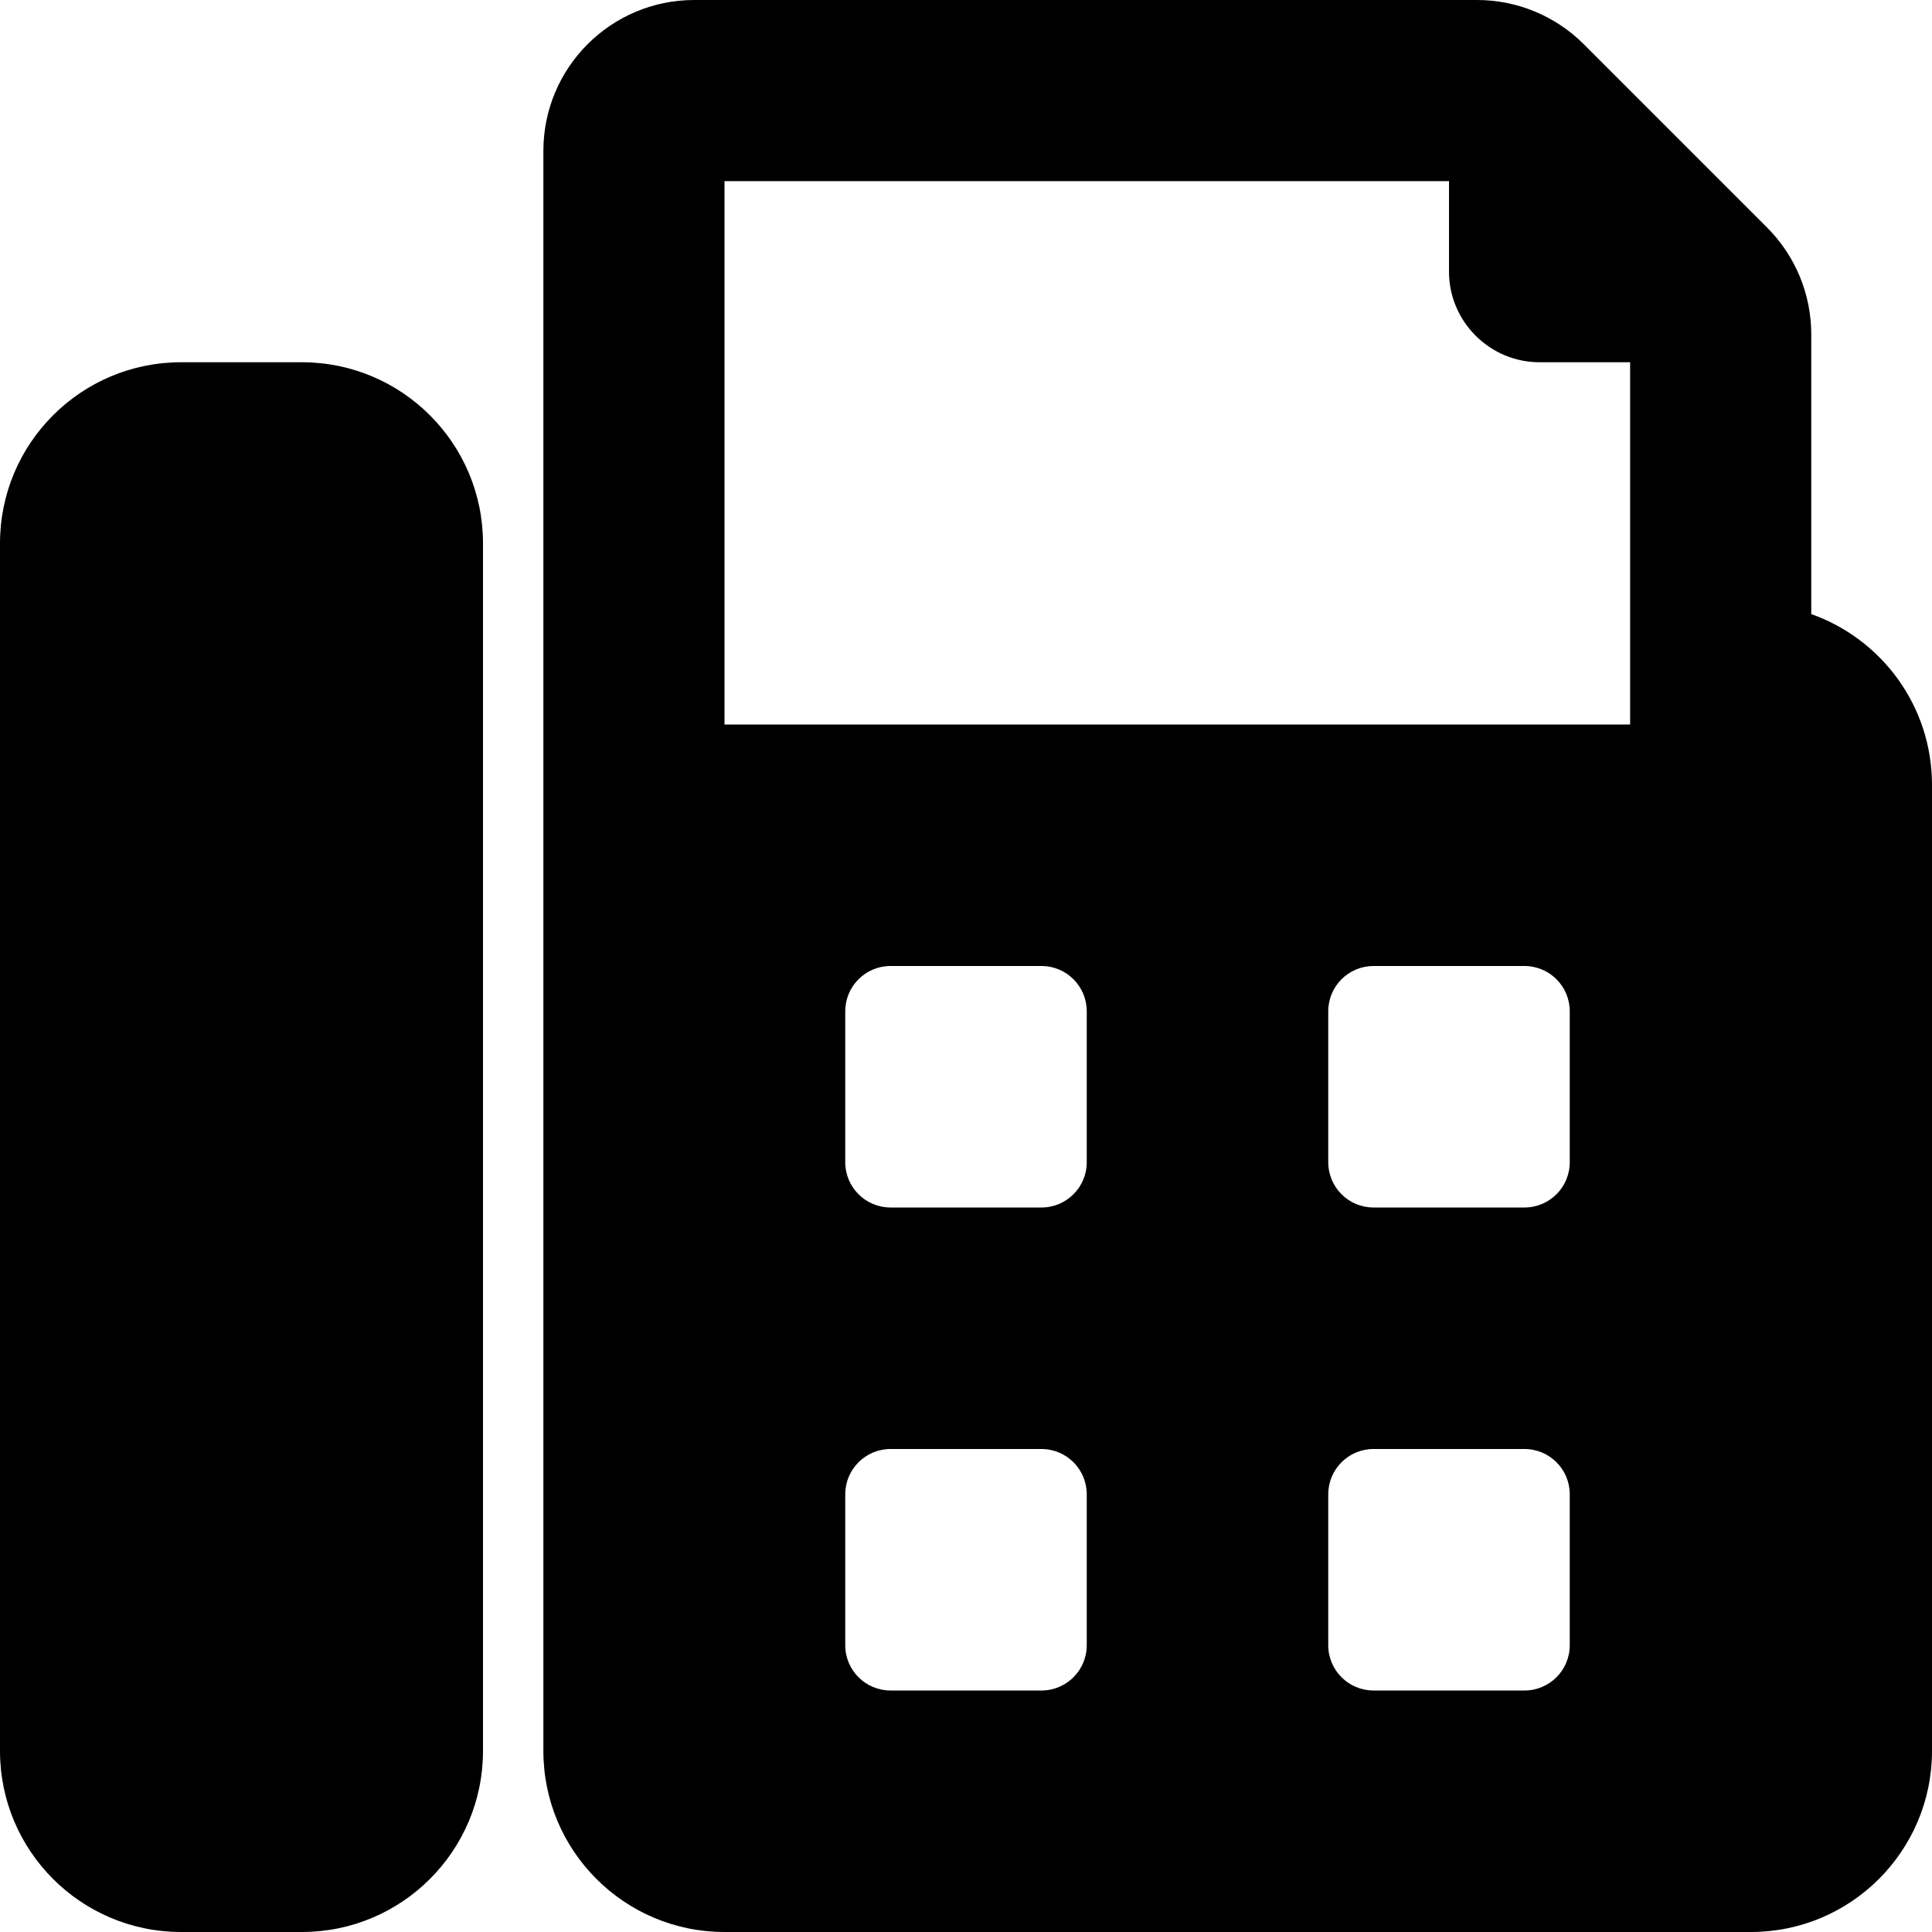
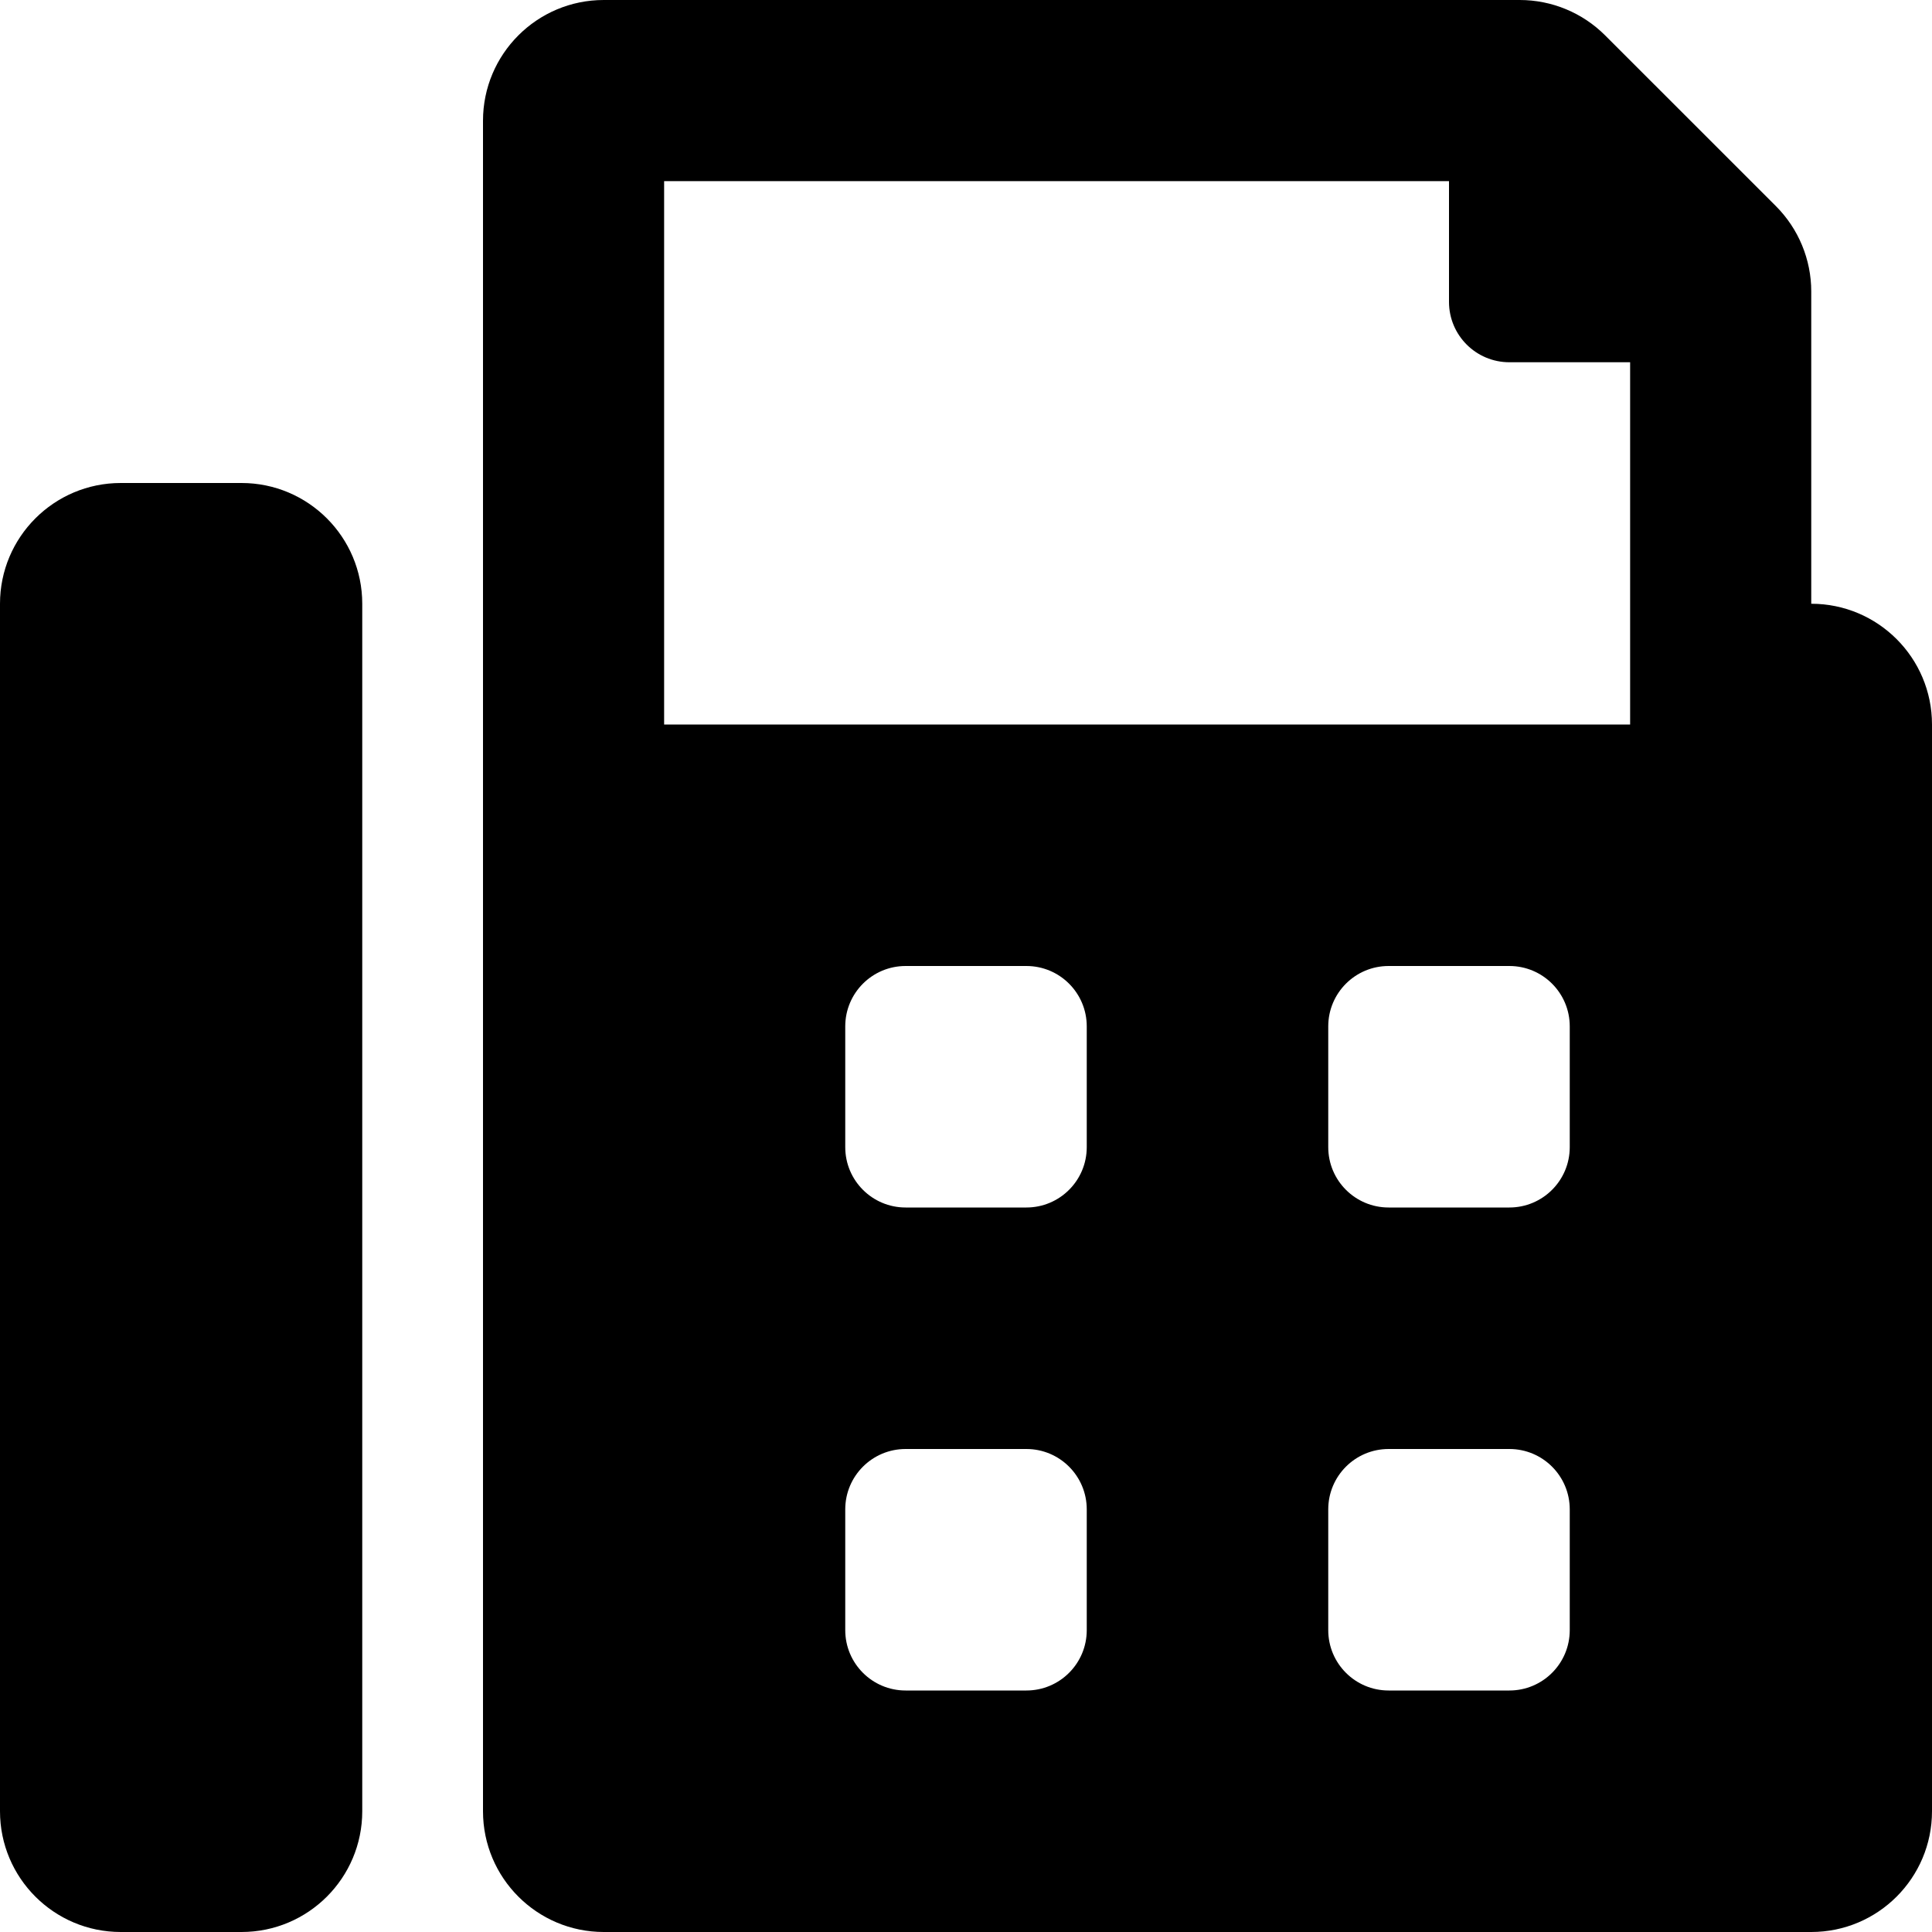
<svg xmlns="http://www.w3.org/2000/svg" viewBox="0 0 512 512">
-   <path d="M128 144v320c0 26.51-21.49 48-48 48H48c-26.51 0-48-21.49-48-48V144c0-26.51 21.49-48 48-48h32c26.51 0 48 21.49 48 48zm384 64v256c0 26.51-21.49 48-48 48H192c-26.51 0-48-21.49-48-48V40c0-22.091 17.909-40 40-40h207.432a39.996 39.996 0 0 1 28.284 11.716l48.569 48.569A39.999 39.999 0 0 1 480 88.568v74.174c18.641 6.591 32 24.36 32 45.258zm-320-16h240V96h-24c-13.203 0-24-10.797-24-24V48H192v144zm96 204c0-6.627-5.373-12-12-12h-40c-6.627 0-12 5.373-12 12v40c0 6.627 5.373 12 12 12h40c6.627 0 12-5.373 12-12v-40zm0-128c0-6.627-5.373-12-12-12h-40c-6.627 0-12 5.373-12 12v40c0 6.627 5.373 12 12 12h40c6.627 0 12-5.373 12-12v-40zm128 128c0-6.627-5.373-12-12-12h-40c-6.627 0-12 5.373-12 12v40c0 6.627 5.373 12 12 12h40c6.627 0 12-5.373 12-12v-40zm0-128c0-6.627-5.373-12-12-12h-40c-6.627 0-12 5.373-12 12v40c0 6.627 5.373 12 12 12h40c6.627 0 12-5.373 12-12v-40z" />
+   <path d="M64 128H32c-17.67 0-32 14.33-32 32v320c0 17.67 14.33 32 32 32h32c17.67 0 32-14.33 32-32V160c0-17.67-14.33-32-32-32zm416 32V77.25c0-8.49-3.37-16.62-9.37-22.63L425.37 9.37c-6-6-14.14-9.37-22.63-9.37H160c-17.67 0-32 14.33-32 32v448c0 17.67 14.33 32 32 32h320c17.67 0 32-14.33 32-32V192c0-17.67-14.33-32-32-32zM288 432c0 8.84-7.16 16-16 16h-32c-8.84 0-16-7.16-16-16v-32c0-8.84 7.16-16 16-16h32c8.84 0 16 7.16 16 16v32zm0-128c0 8.84-7.16 16-16 16h-32c-8.84 0-16-7.16-16-16v-32c0-8.84 7.16-16 16-16h32c8.84 0 16 7.16 16 16v32zm128 128c0 8.84-7.16 16-16 16h-32c-8.84 0-16-7.16-16-16v-32c0-8.84 7.16-16 16-16h32c8.84 0 16 7.16 16 16v32zm0-128c0 8.84-7.16 16-16 16h-32c-8.84 0-16-7.16-16-16v-32c0-8.84 7.16-16 16-16h32c8.84 0 16 7.16 16 16v32zm16-112H176V48h208v32c0 8.84 7.16 16 16 16h32v96z" />
</svg>
